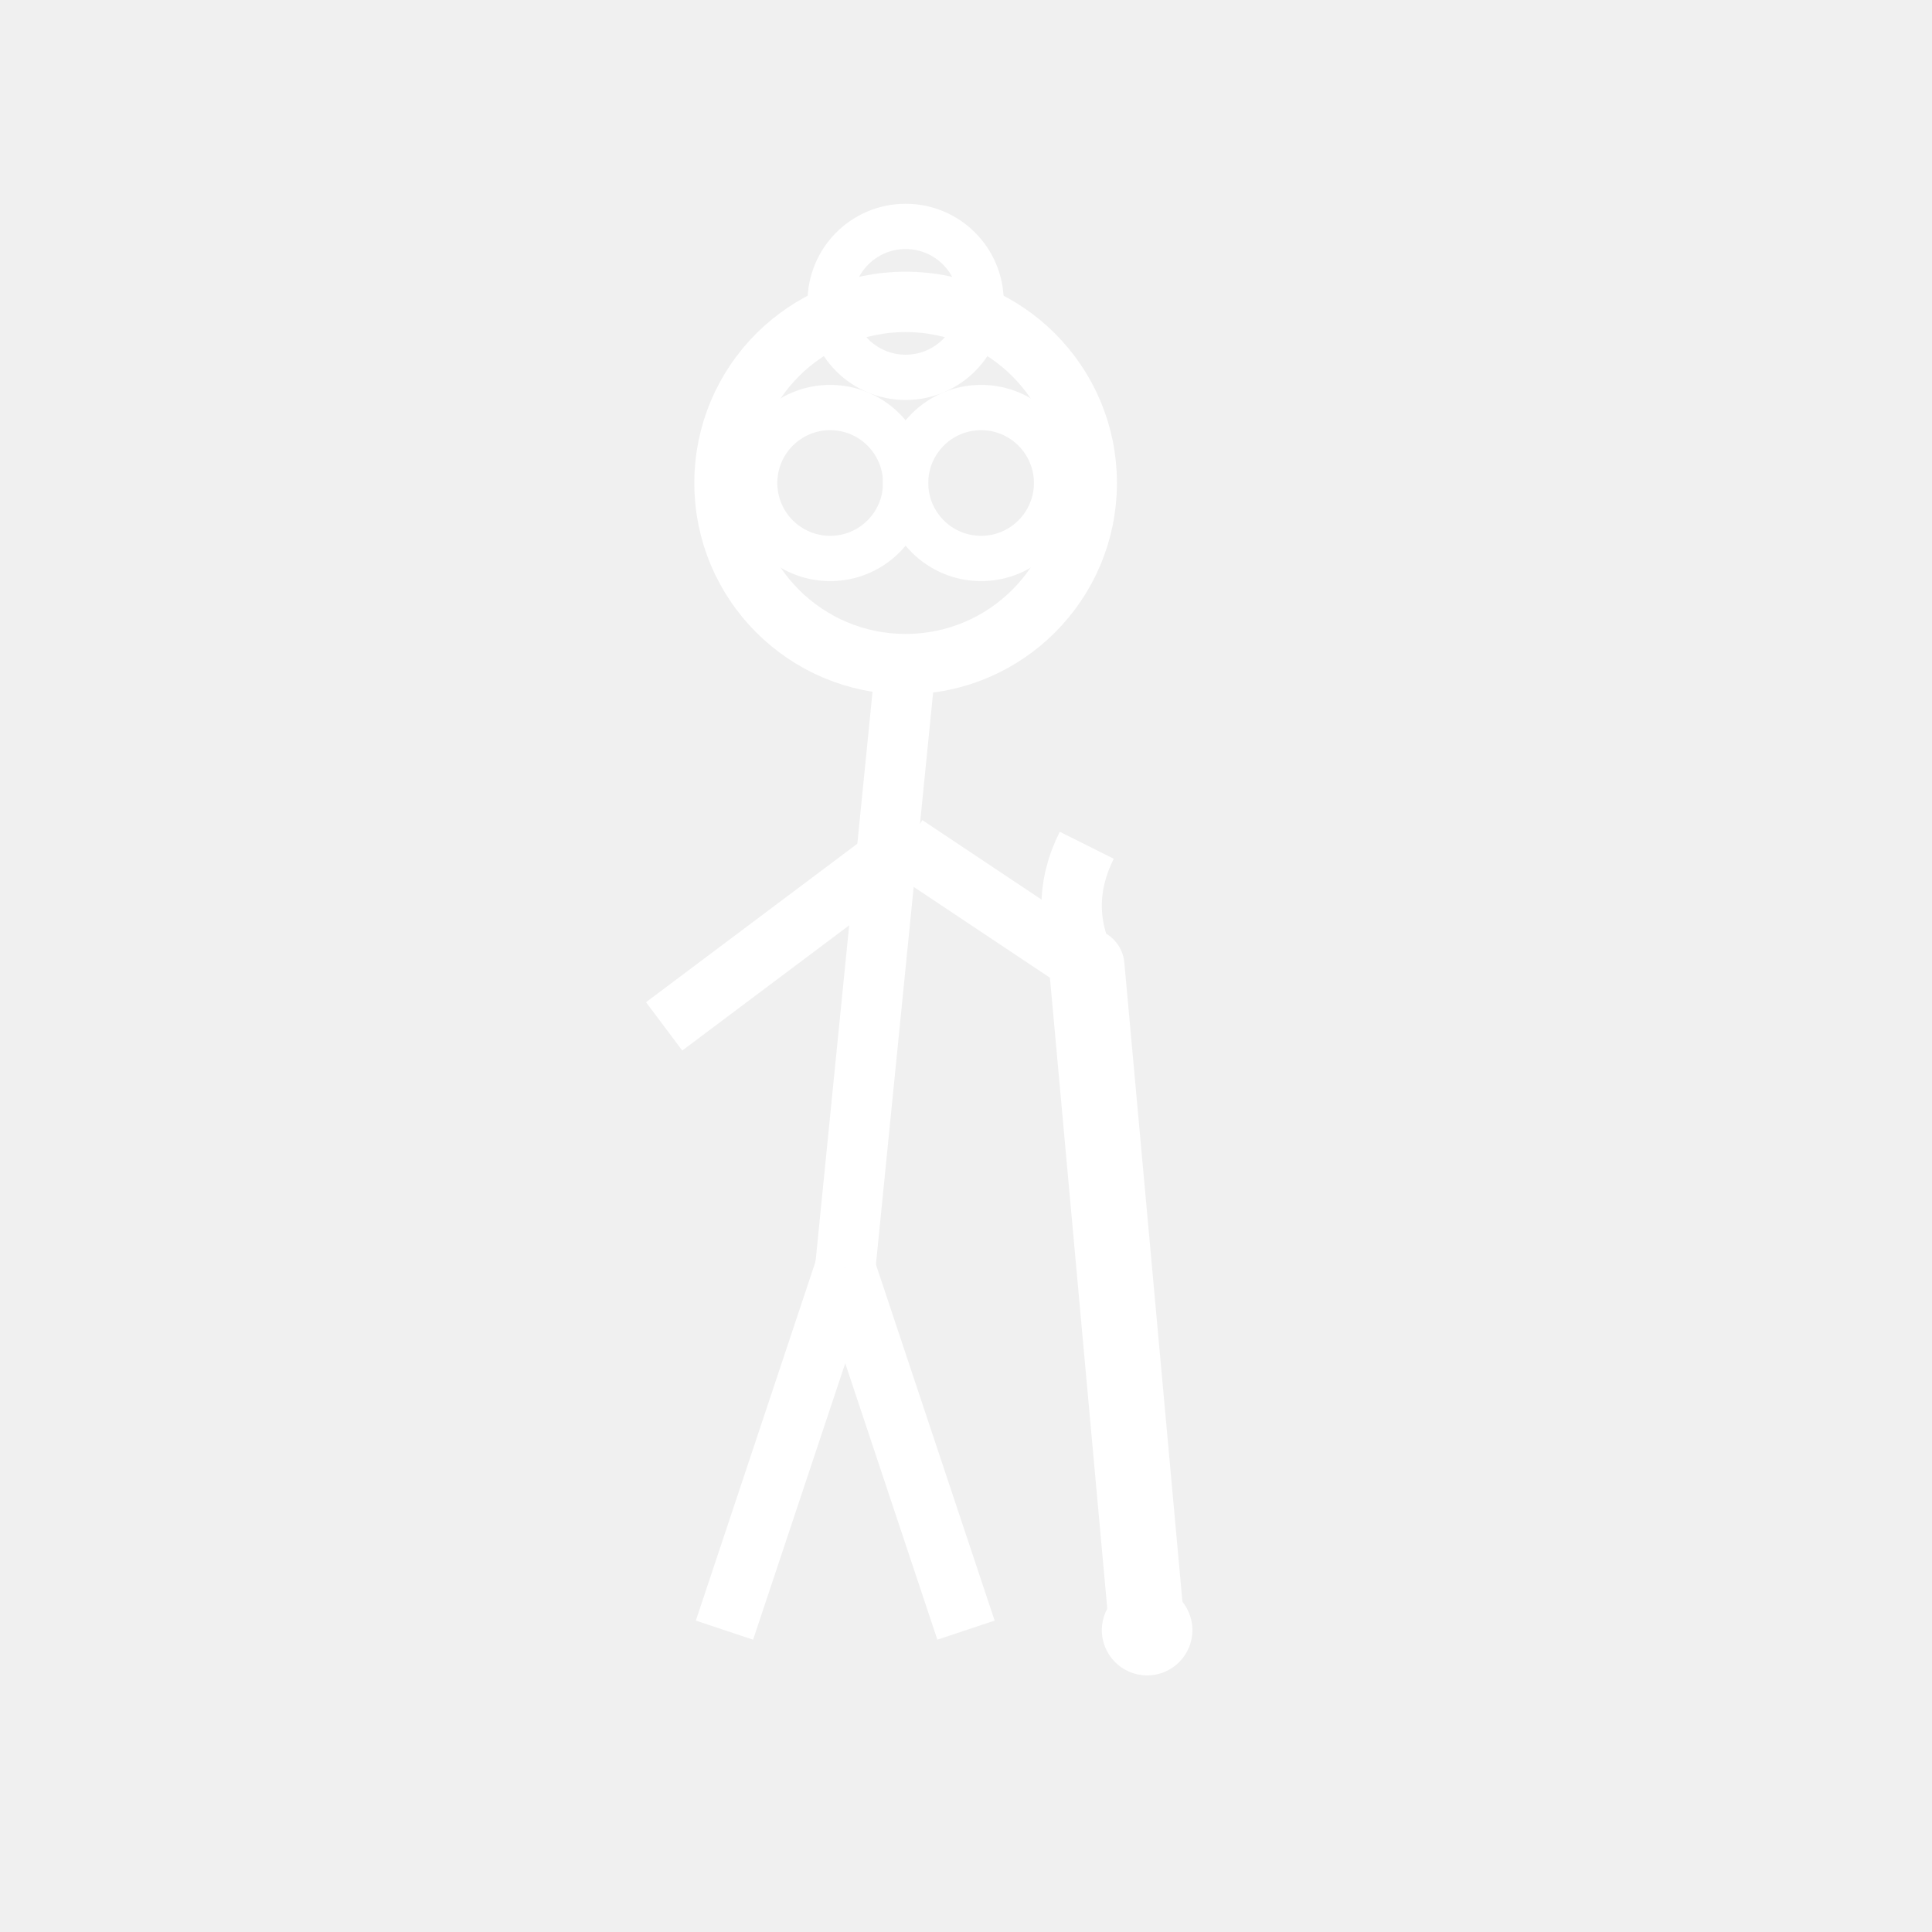
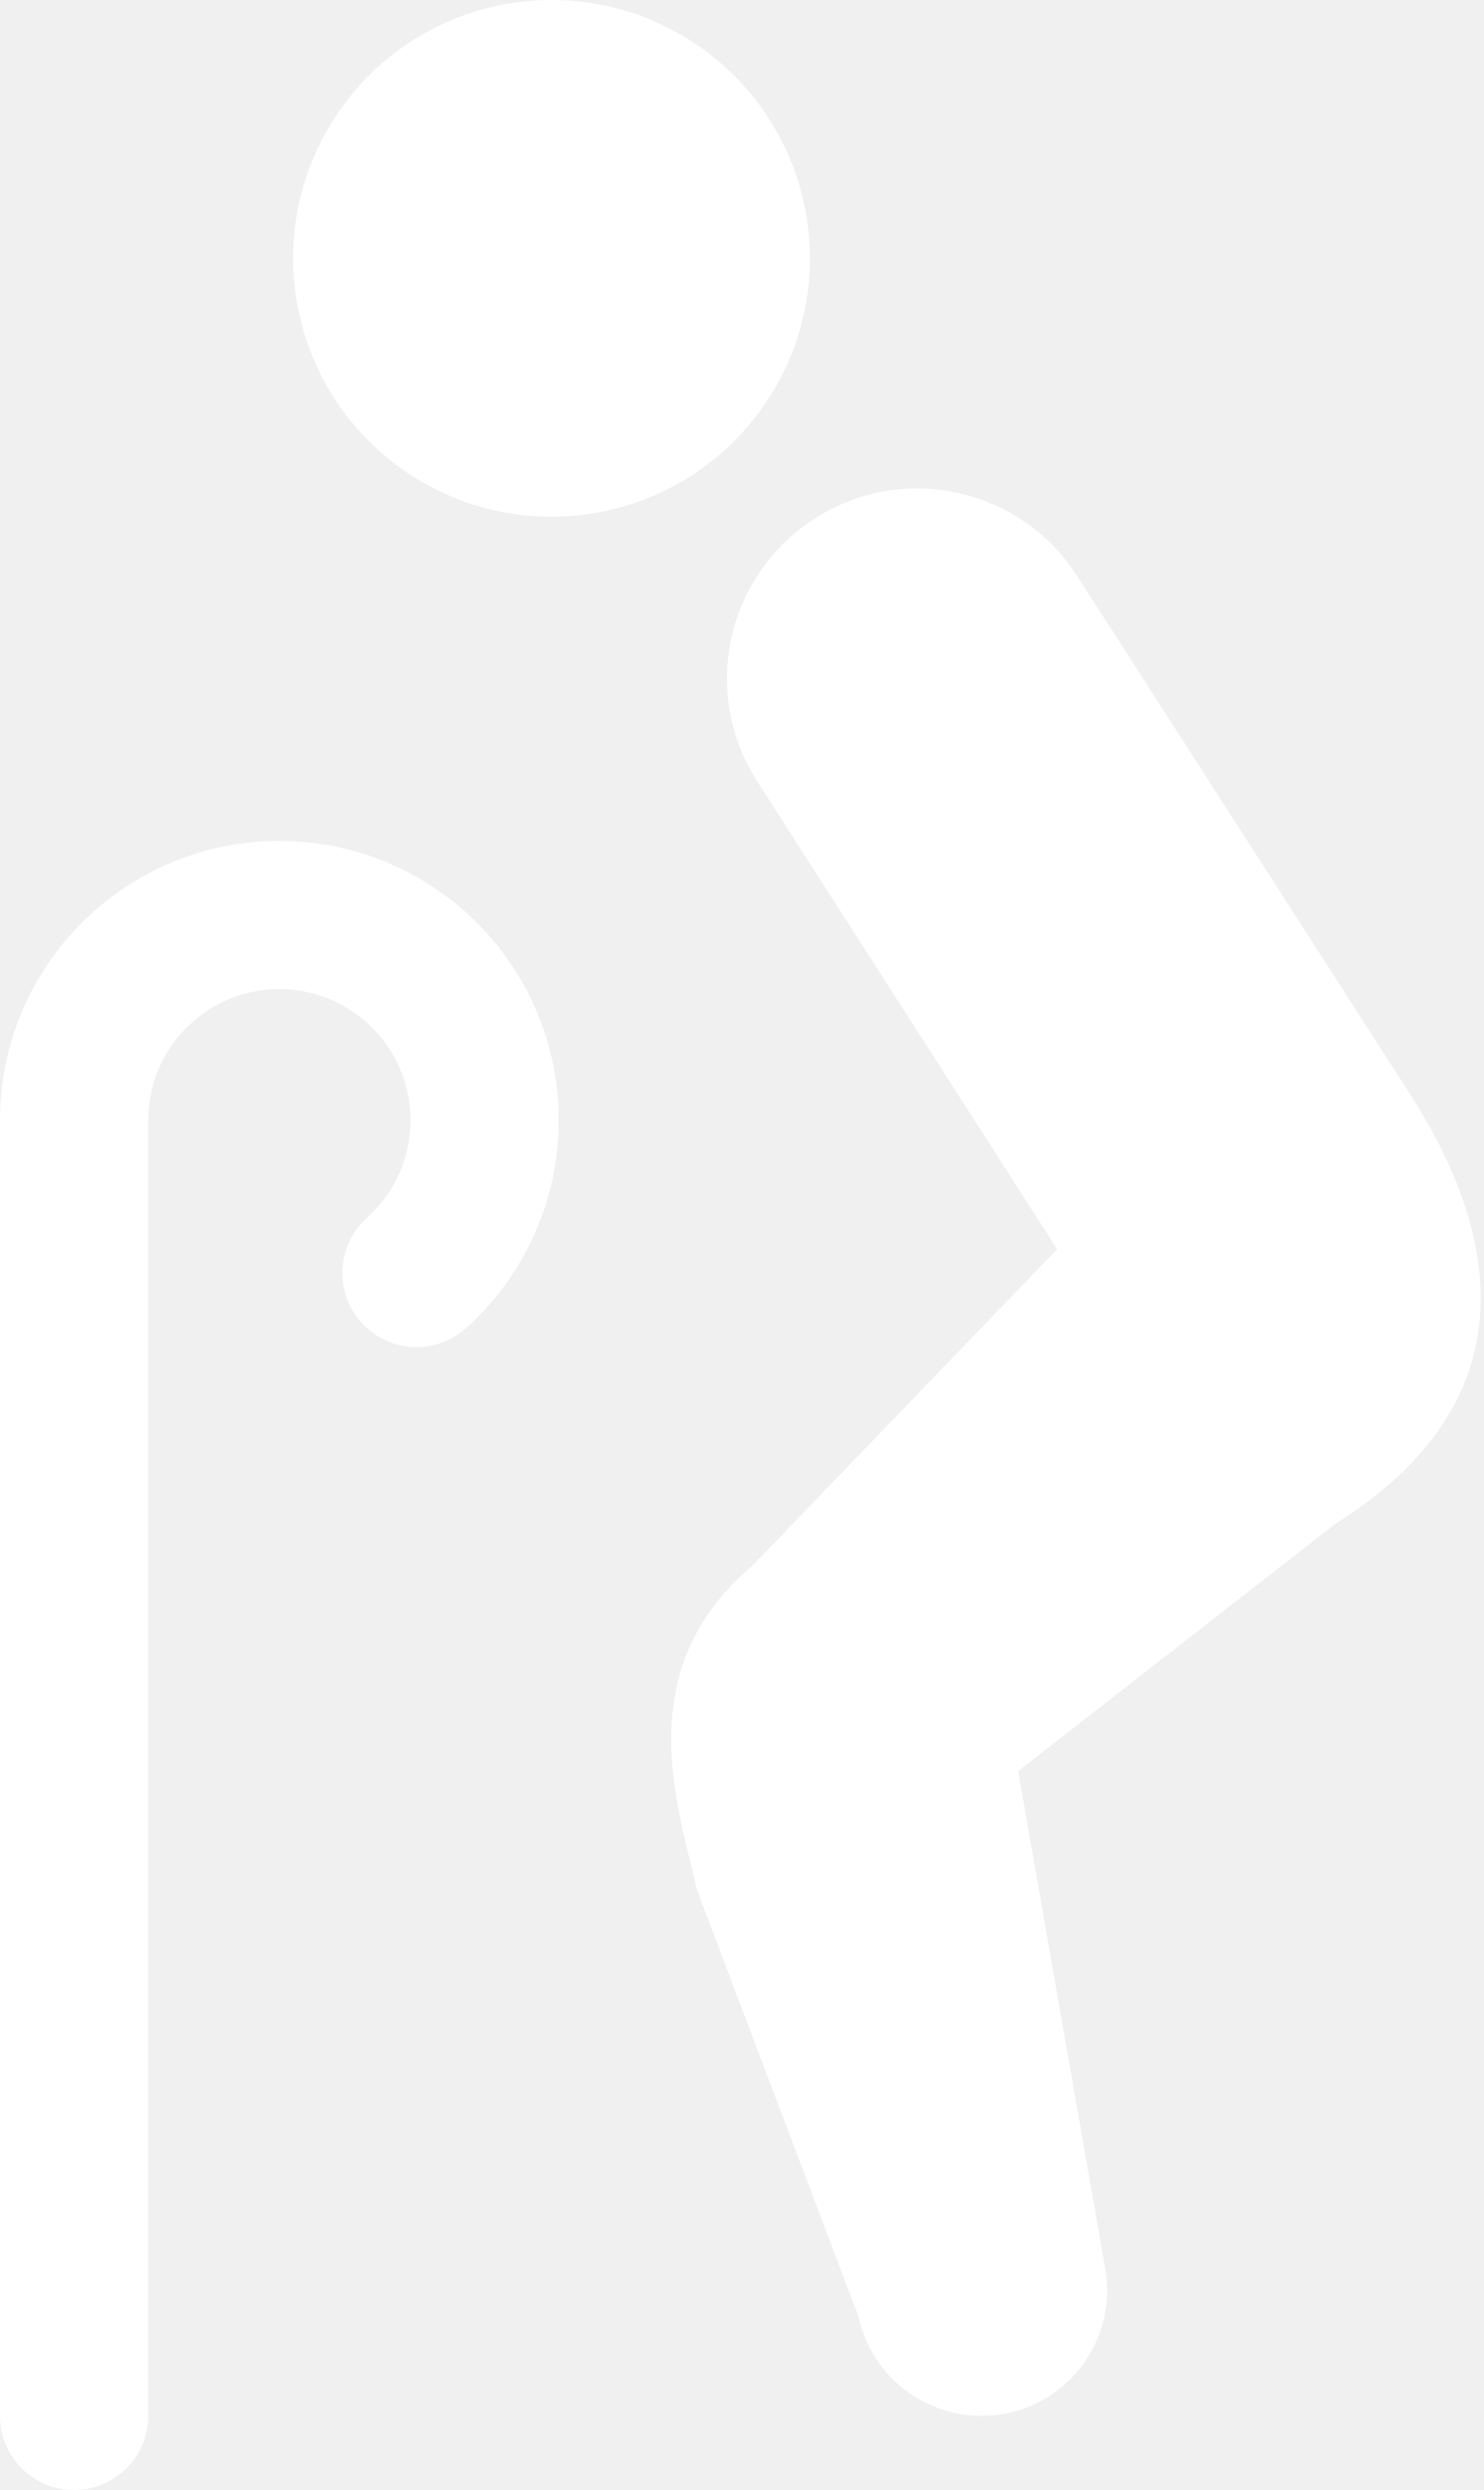
- <svg xmlns="http://www.w3.org/2000/svg" viewBox="0 0 64 64" fill="none">
-   <circle cx="30" cy="16" r="6" stroke="white" stroke-width="2" fill="none" />
-   <circle cx="27.5" cy="16" r="2.5" stroke="white" stroke-width="1.5" fill="none" />
-   <circle cx="32.5" cy="16" r="2.5" stroke="white" stroke-width="1.5" fill="none" />
-   <line x1="30" y1="16" x2="30" y2="16" stroke="white" stroke-width="1.5" />
-   <circle cx="30" cy="10" r="2.5" stroke="white" stroke-width="1.5" fill="none" />
-   <path d="M 30 22 Q 29 32 28 42" stroke="white" stroke-width="2" fill="none" />
-   <line x1="30" y1="28" x2="22" y2="34" stroke="white" stroke-width="2" />
-   <line x1="30" y1="28" x2="36" y2="32" stroke="white" stroke-width="2" />
-   <line x1="28" y1="42" x2="24" y2="54" stroke="white" stroke-width="2" />
-   <line x1="28" y1="42" x2="32" y2="54" stroke="white" stroke-width="2" />
-   <line x1="36" y1="32" x2="38" y2="54" stroke="white" stroke-width="2.5" stroke-linecap="round" />
-   <path d="M 36 32 Q 35 30 36 28" stroke="white" stroke-width="2" fill="none" />
-   <circle cx="38" cy="54" r="1.5" fill="white" />
+ <svg xmlns="http://www.w3.org/2000/svg" width="305" height="512" viewBox="0 0 305 512" fill="none">
+   <path d="M155.562 85.452C173.42 62.165 169.011 28.822 145.724 10.981C122.453 -6.885 89.094 -2.485 71.245 20.795C53.379 44.09 57.787 77.408 81.074 95.266C104.354 113.132 137.696 108.732 155.562 85.452Z" fill="white" />
+   <path d="M290.636 226.052L221.394 118.28C209.65 100.164 185.462 94.984 167.33 106.736C149.215 118.464 144.035 142.66 155.787 160.792L155.771 160.776L217.371 256.854L154.709 321.945C129.225 343.496 139.538 371.497 143.247 388.421L176.573 476.454C179.622 490.394 193.409 499.21 207.366 496.161C221.298 493.097 230.122 479.309 227.066 465.377L209.353 364.176L274.927 313.064C309.515 291.378 312.347 260.65 290.636 226.052Z" fill="white" />
+   <path d="M57.442 172.906C25.708 172.922 0.016 198.638 0 230.356V496.764C0 505.178 6.822 511.999 15.236 511.999C23.649 511.999 30.478 505.178 30.478 496.764V230.356C30.486 222.867 33.462 216.214 38.377 211.284C43.309 206.385 49.953 203.393 57.442 203.384C64.923 203.392 71.575 206.385 76.506 211.284C81.412 216.214 84.405 222.867 84.414 230.356C84.406 238.368 80.971 245.439 75.461 250.418C69.194 256.04 68.672 265.669 74.303 271.927C79.925 278.193 89.562 278.716 95.821 273.093C107.493 262.636 114.893 247.295 114.885 230.355C114.868 198.63 89.175 172.923 57.442 172.906Z" fill="white" />
</svg>
